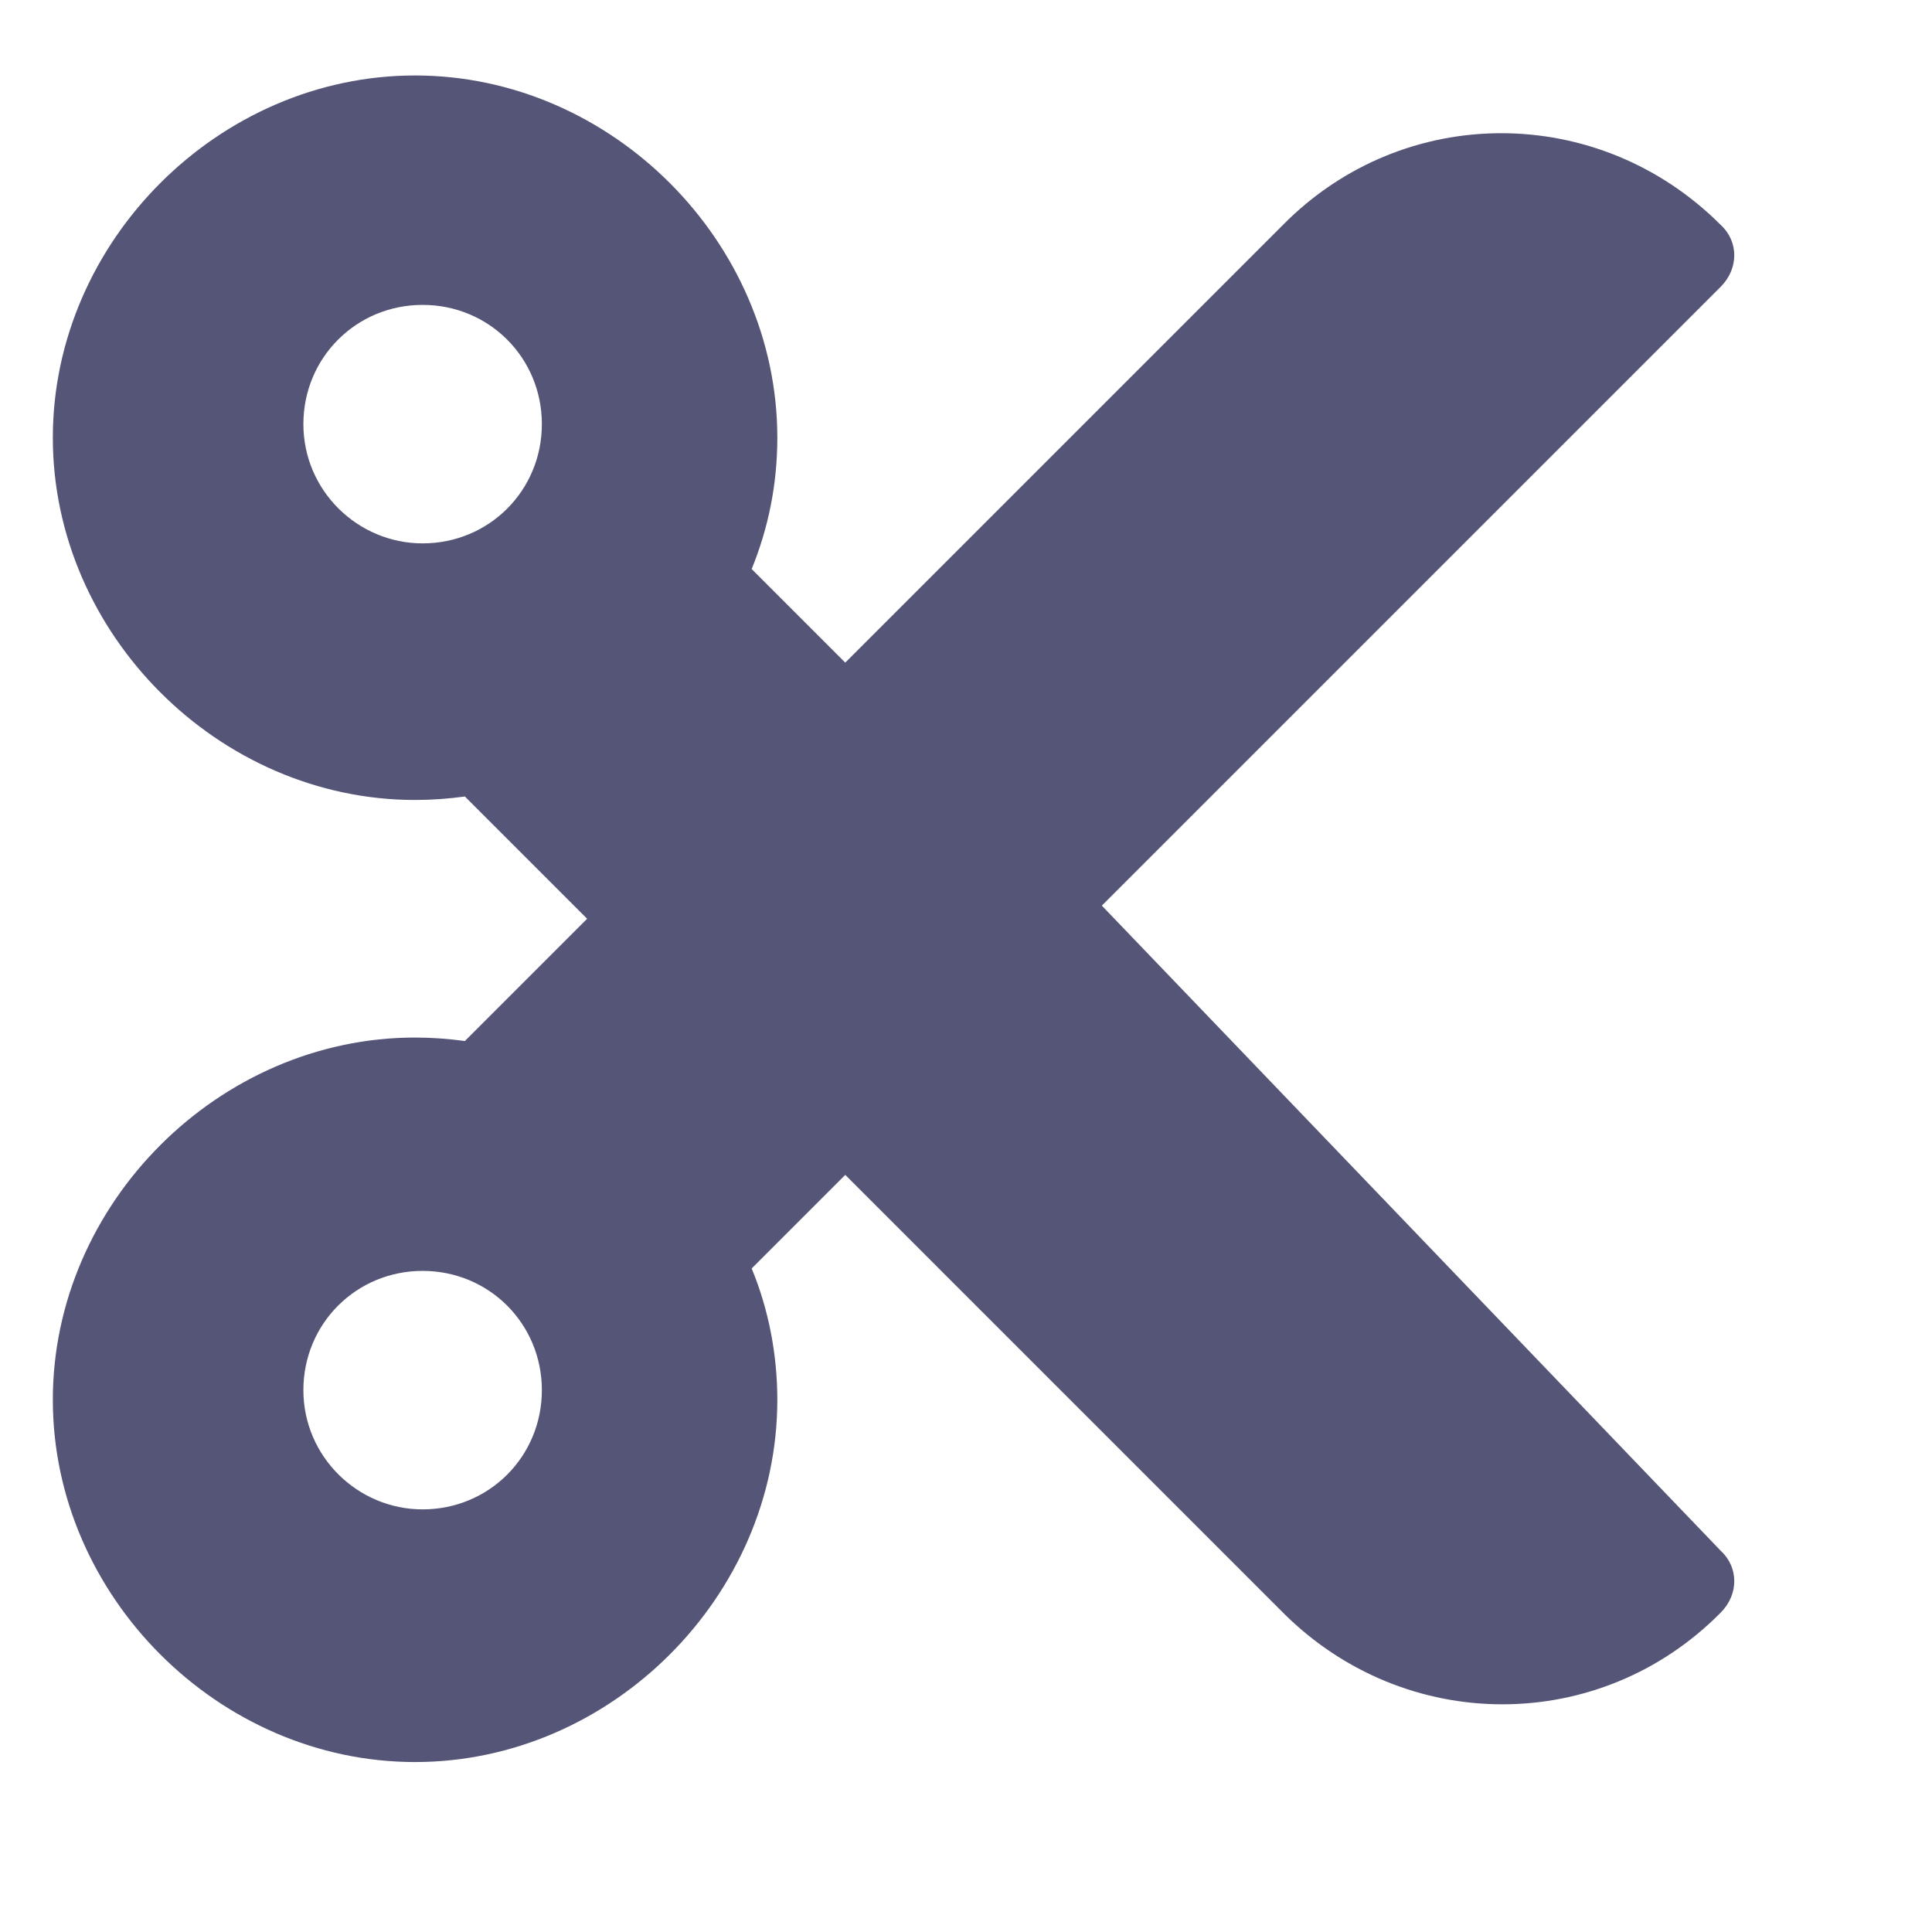
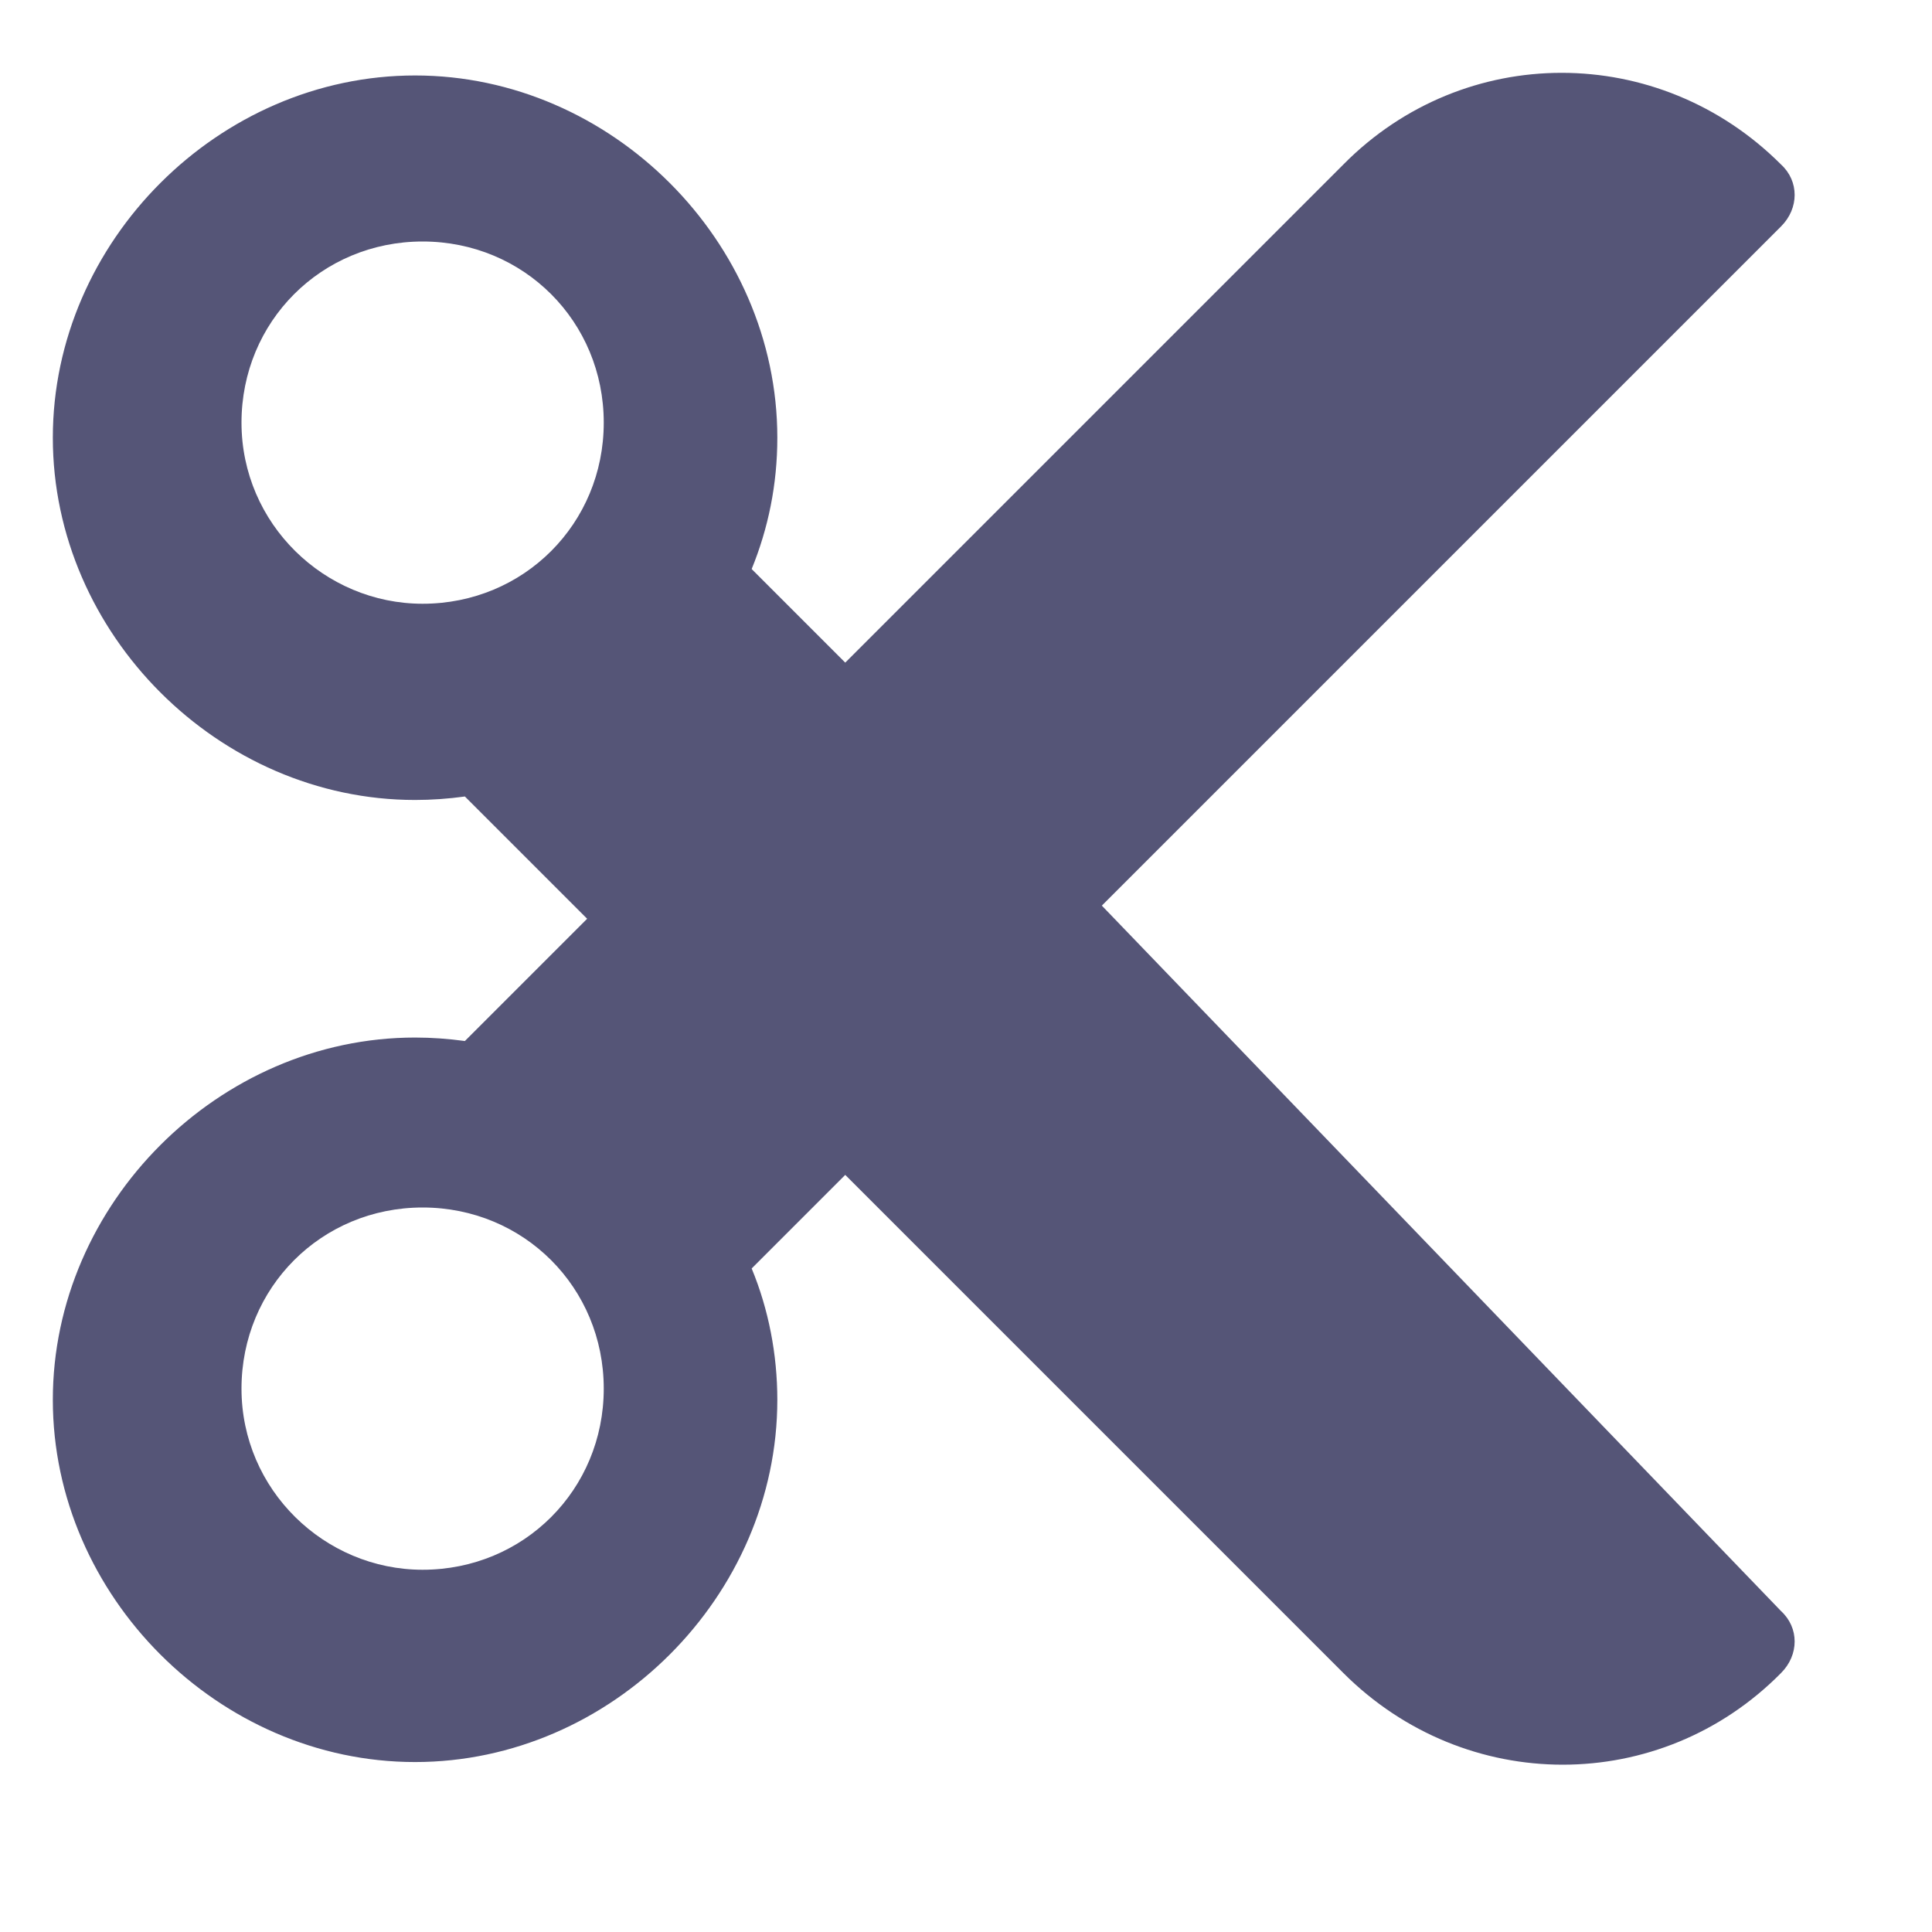
<svg xmlns="http://www.w3.org/2000/svg" version="1.1" viewBox="0 0 128 128">
  <style type="text/css">.Back{fill:#555577;}</style>
-   <path class="Back" d="m73 60 41-41c1.2-1.2 1.2-3 0-4.1-8.1-8.1-21-8.1-29 0l-29 29-6.2-6.2c1.1-2.7 1.7-5.6 1.7-8.7 0-13-11-24-24-24s-24 11-24 24 11 24 24 24c1.1 0 2.2-0.079 3.3-0.23l8.1 8.1-8.1 8.1c-1.1-0.15-2.2-0.23-3.3-0.23-13 0-24 11-24 24 0 13 11 24 24 24s24-11 24-24c0-3-0.58-6-1.7-8.7l6.2-6.2 29 29c8.1 8.1 21 8.1 29 0 1.2-1.2 1.2-3 0-4.1zm-45-24c-4.3 0-7.9-3.5-7.9-7.9s3.5-7.9 7.9-7.9 7.9 3.5 7.9 7.9-3.5 7.9-7.9 7.9zm0 64c-4.3 0-7.9-3.5-7.9-7.9s3.5-7.9 7.9-7.9 7.9 3.5 7.9 7.9-3.5 7.9-7.9 7.9z" />
+   <path class="Back" d="m73 60 45-45c1.2-1.2 1.2-3 0-4.1-8.1-8.1-21-8.1-29 0l-33 33-6.2-6.2c1.1-2.7 1.7-5.6 1.7-8.7 0-13-11-24-24-24s-24 11-24 24 11 24 24 24c1.1 0 2.2-0.079 3.3-0.23l8.1 8.1-8.1 8.1c-1.1-0.15-2.2-0.23-3.3-0.23-13 0-24 11-24 24s11 24 24 24 24-11 24-24c0-3-0.58-6-1.7-8.7l6.2-6.2 33 33c8.1 8.1 21 8.1 29 0 1.2-1.2 1.2-3 0-4.1zm-45-20c-6.5 0-12-5.3-12-12s5.3-12 12-12 12 5.3 12 12-5.3 12-12 12zm0 64c-6.5 0-12-5.3-12-12s5.3-12 12-12 12 5.3 12 12-5.3 12-12 12z" />
</svg>
